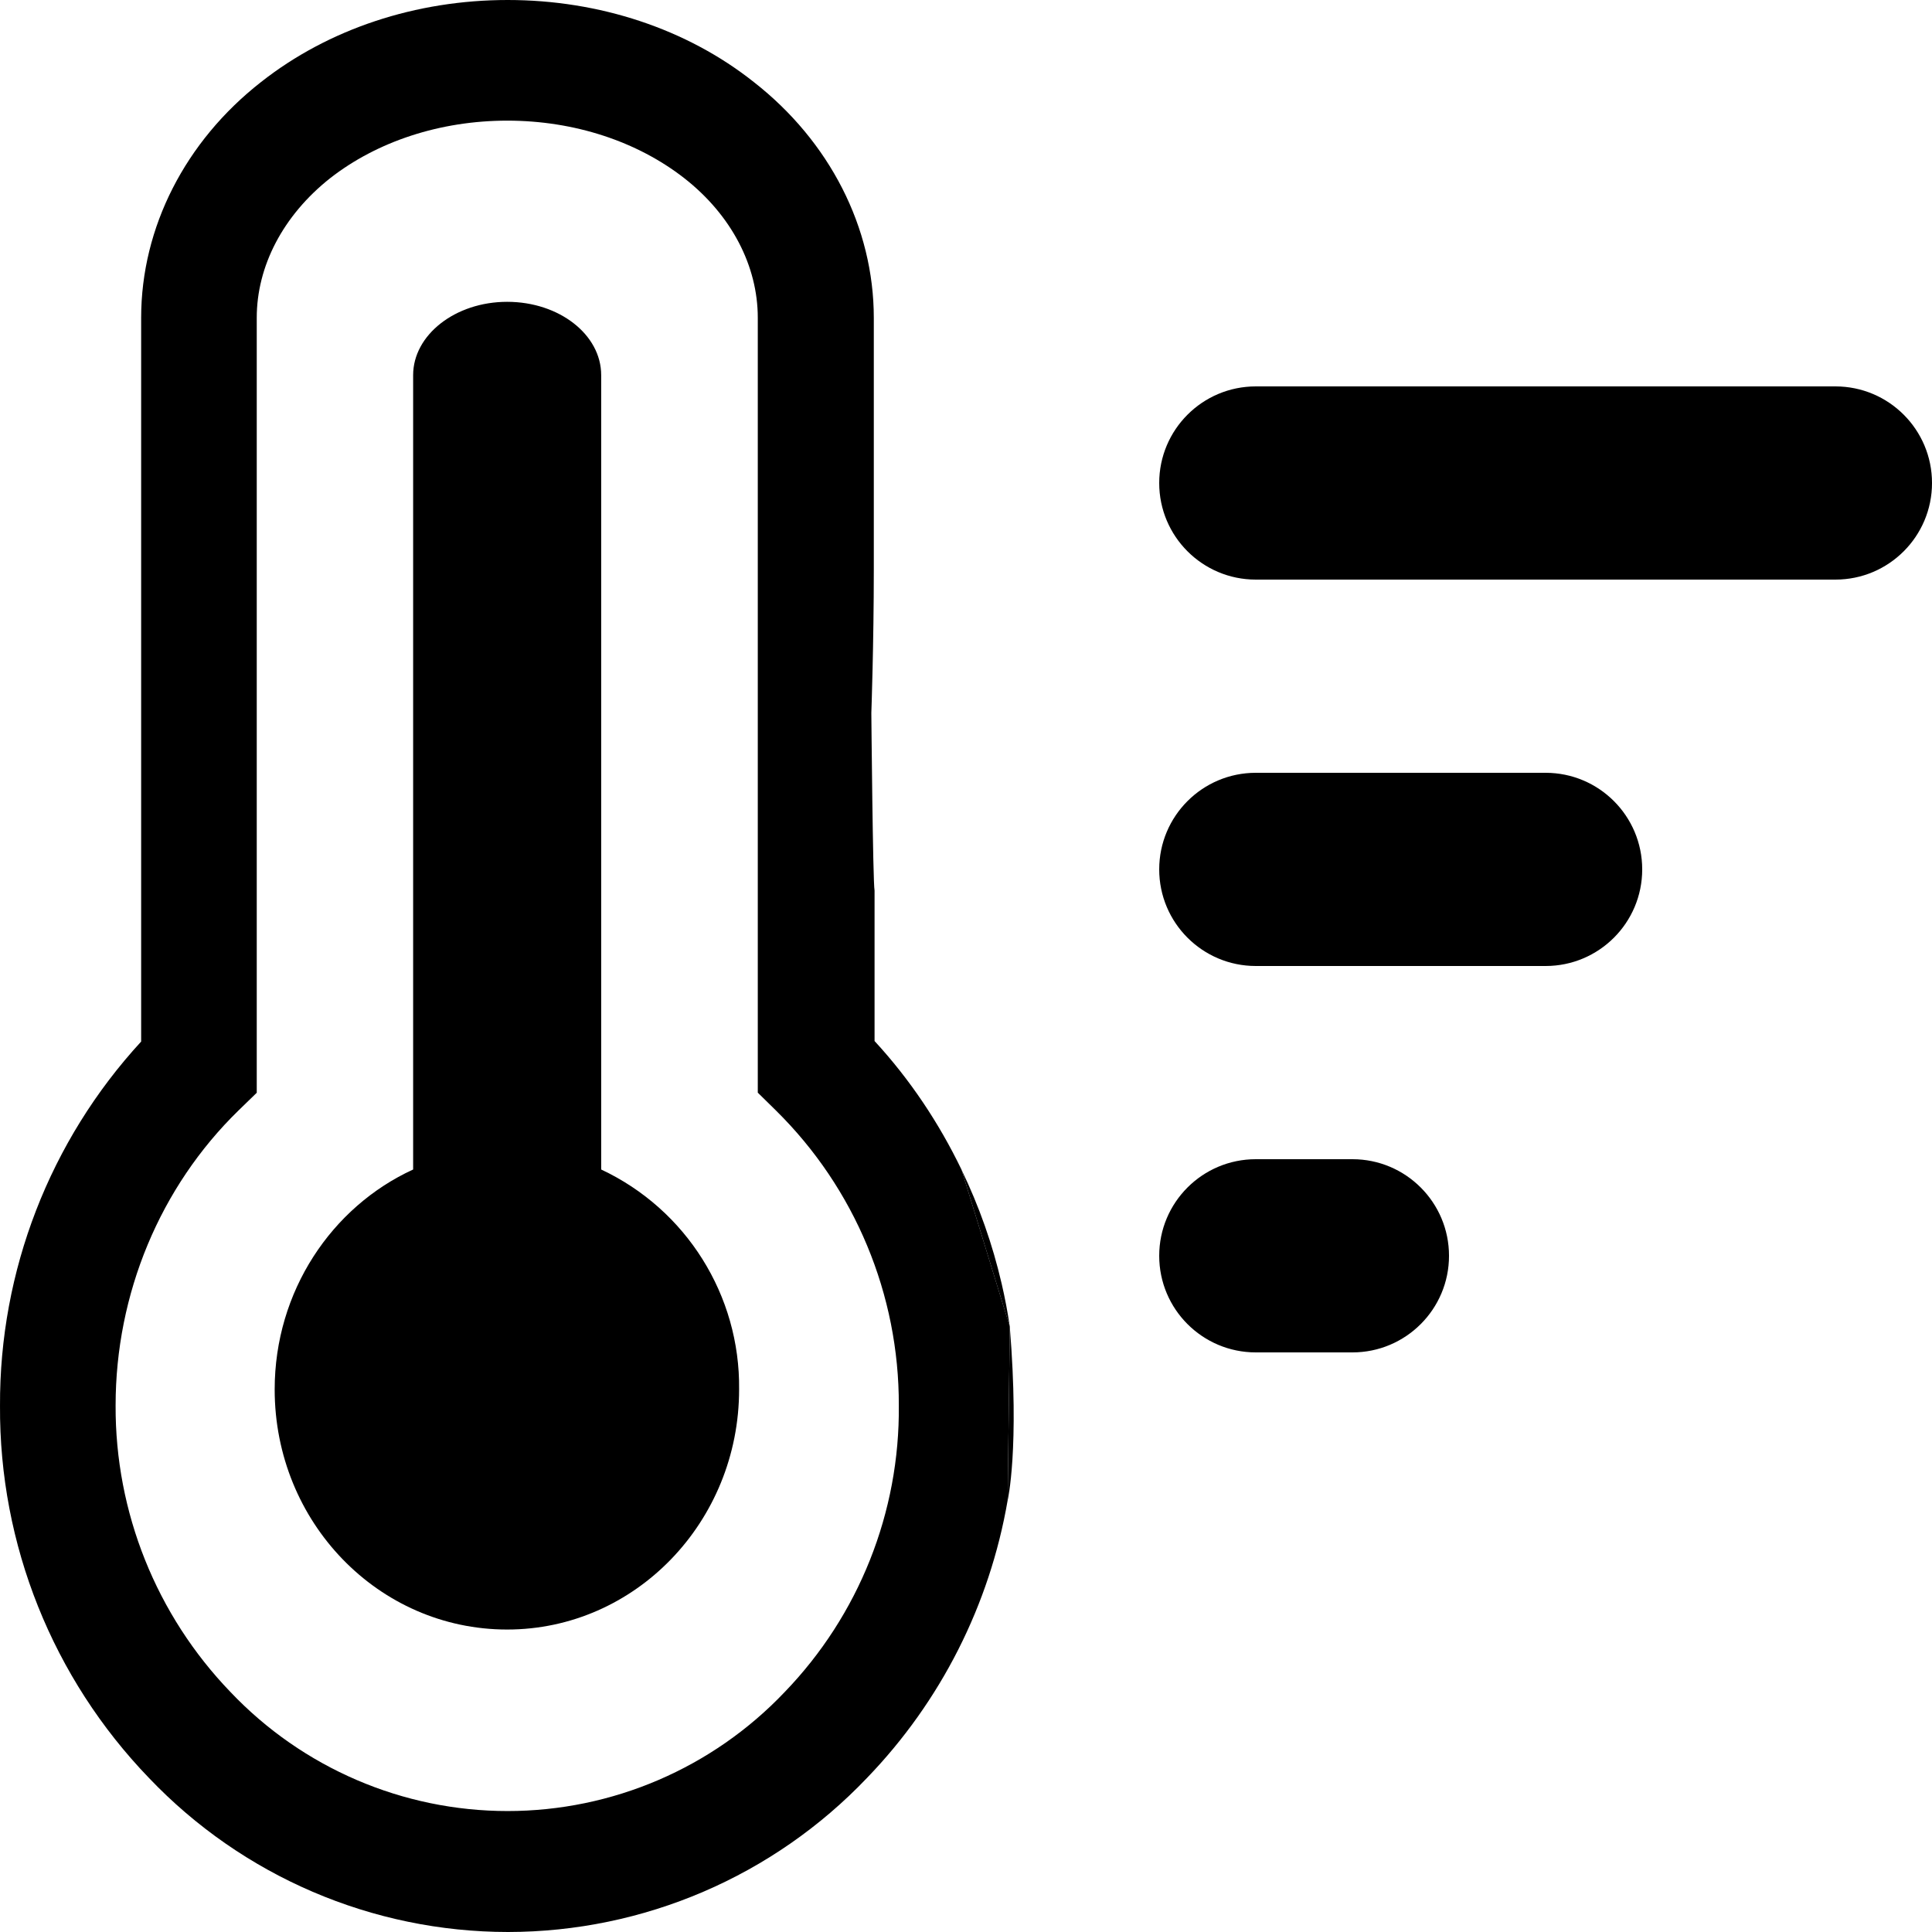
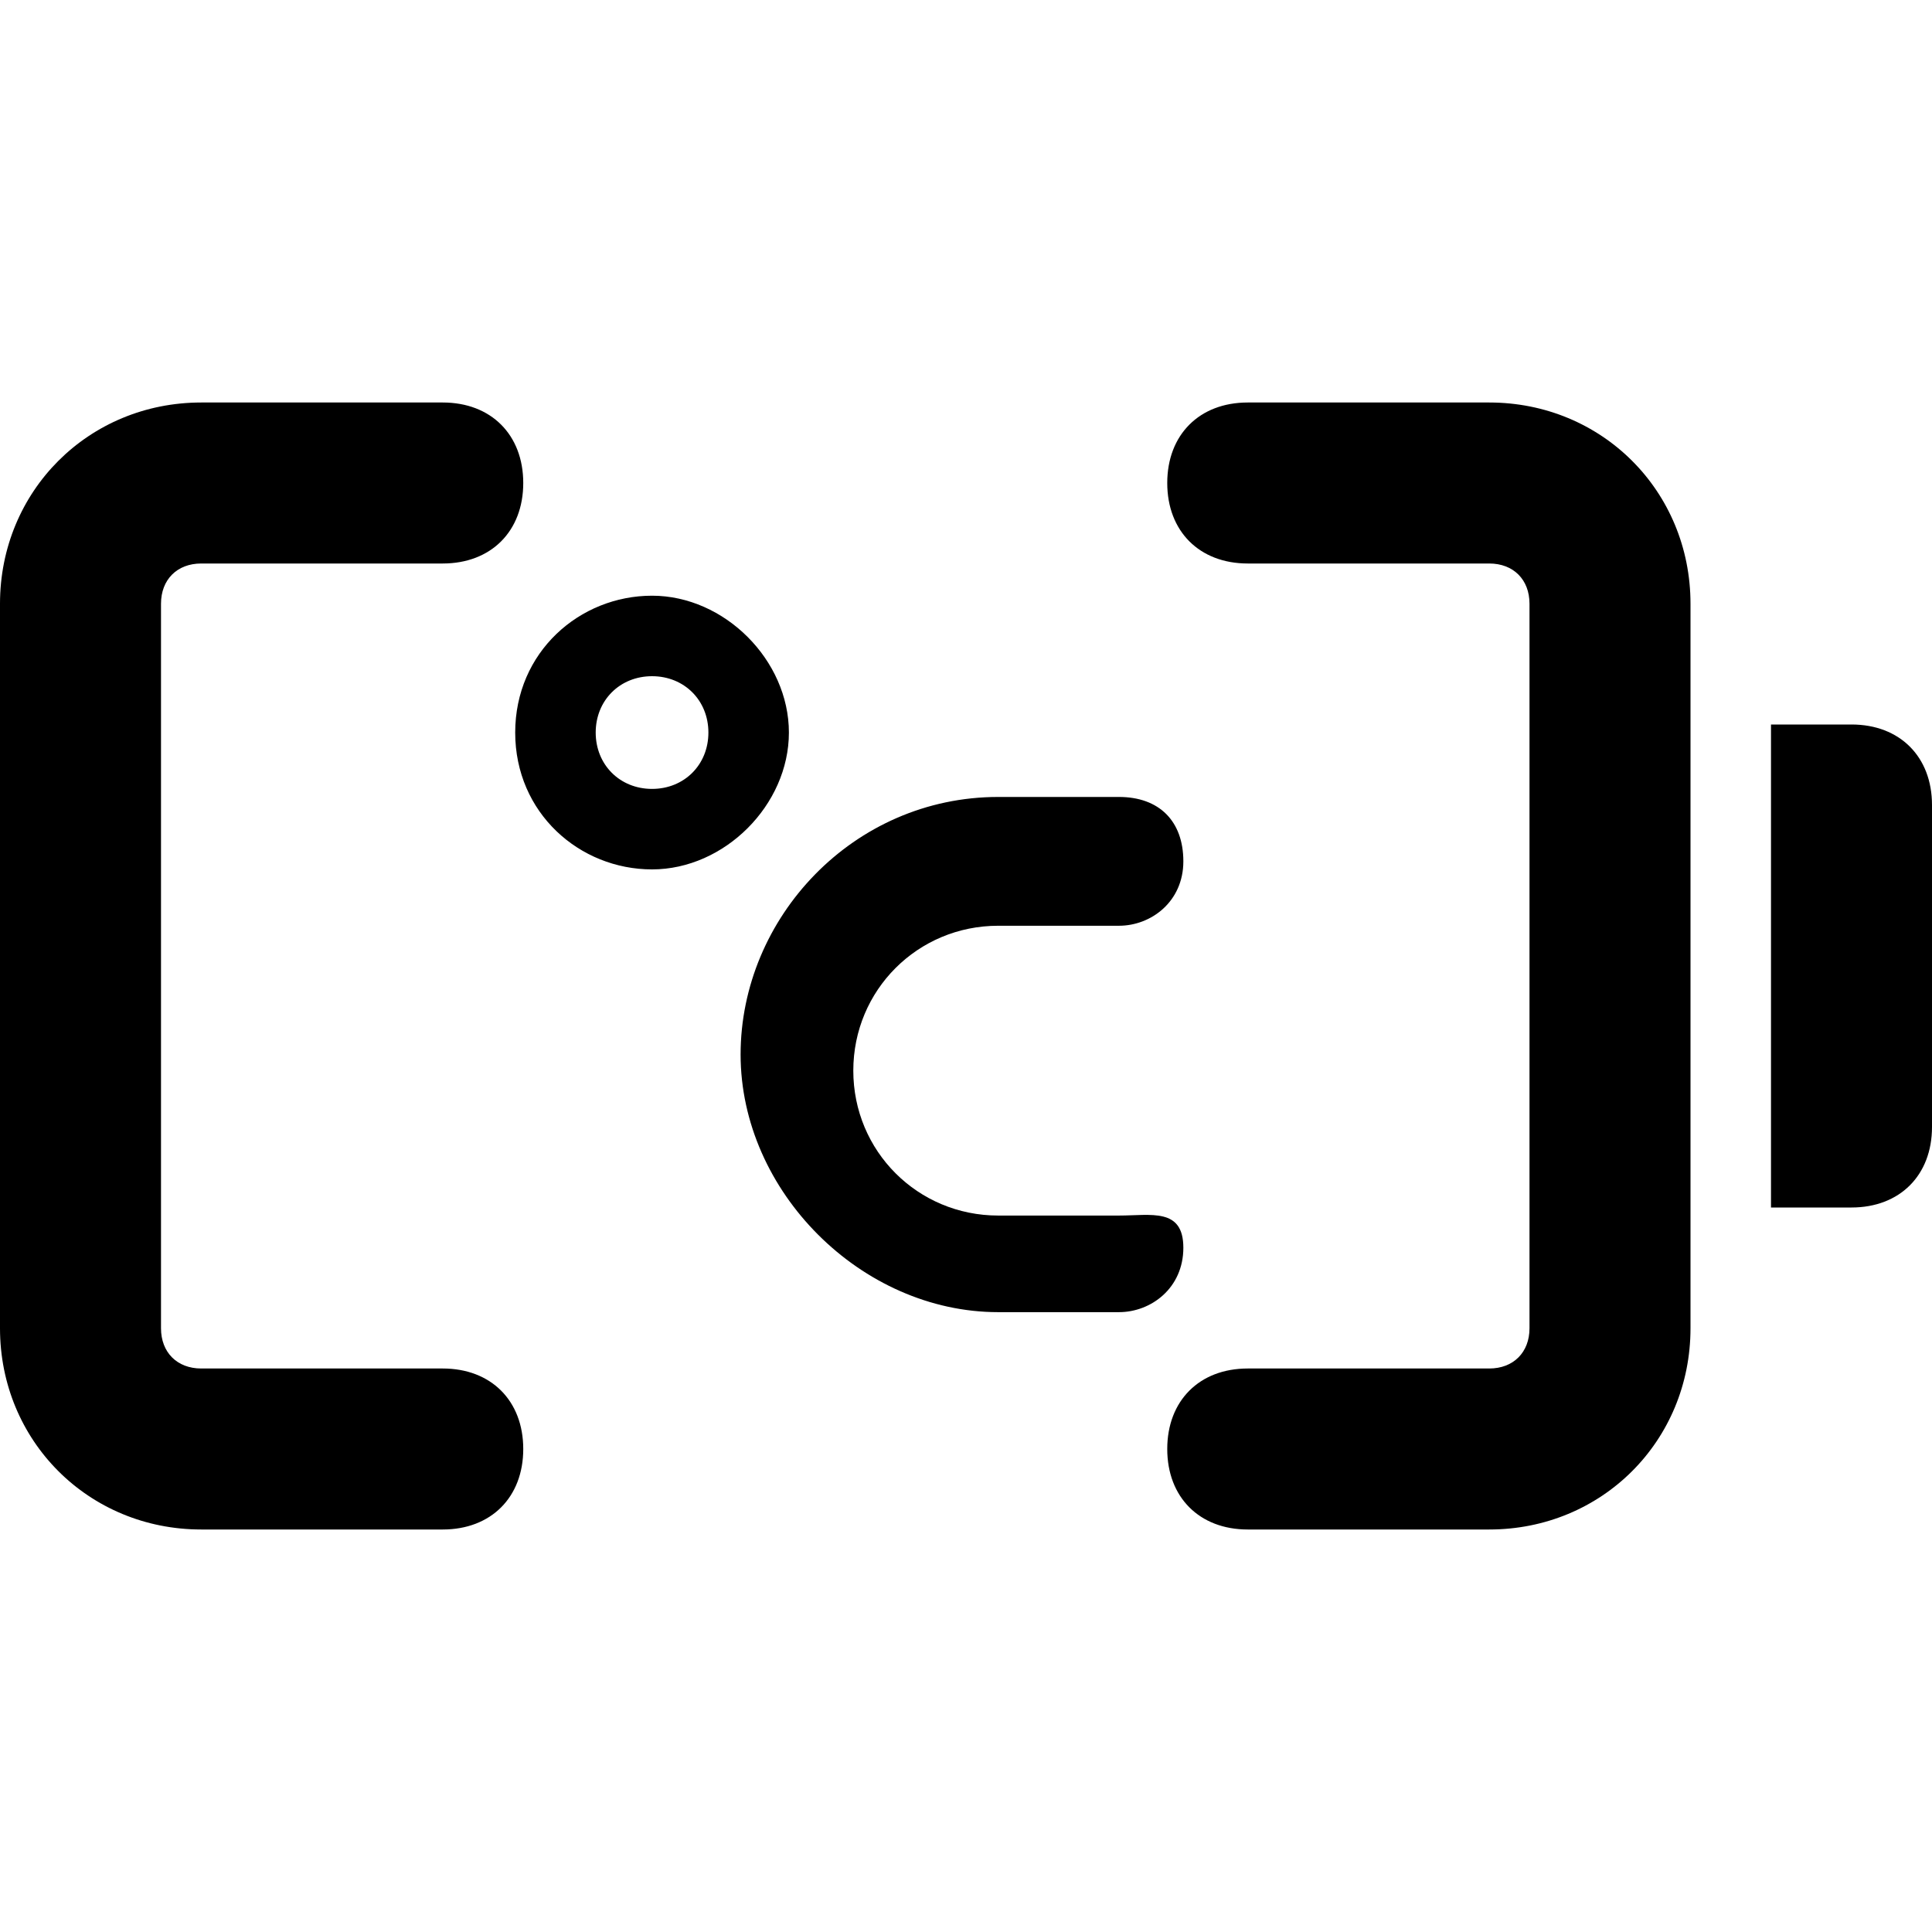
- <svg xmlns="http://www.w3.org/2000/svg" t="1754449313887" class="icon" viewBox="0 0 1024 1024" version="1.1" p-id="12770" width="200" height="200">
-   <path d="M463.535 551.822V472.007c-0.91-4.267-1.707-94.094-1.707-94.094s1.308-36.58 1.308-76.231V168.505c0-48.014-23.495-93.639-63.488-124.928C364.093 15.303 317.615 0 269.089 0c-48.583 0-95.004 15.303-130.788 43.52-39.993 31.289-63.488 76.914-63.488 124.928v383.602A283.25 283.25 0 0 0 0.005 745.131a281.771 281.771 0 0 0 78.962 197.234A262.997 262.997 0 0 0 269.26 1024a262.997 262.997 0 0 0 190.293-81.692 280.178 280.178 0 0 0 74.524-147.115l1.138-92.046-25.6-83.228c-11.947-24.747-27.307-47.787-46.08-68.153z m-61.895 27.307l9.671 9.5a218.51 218.51 0 0 1 65.081 156.274 215.723 215.723 0 0 1-60.473 151.893 202.524 202.524 0 0 1-293.774 0 217.486 217.486 0 0 1-60.871-151.893c0-59.164 23.552-115.769 65.081-156.274l9.728-9.444V168.391c0-27.193 13.824-54.101 38.912-73.956 24.917-19.456 58.311-30.492 93.867-30.492s68.892 11.036 93.81 30.492c25.088 19.627 38.969 46.592 38.969 73.956v410.738z" p-id="12771" />
-   <path d="M972.805 307.2h-307.2a51.2 51.2 0 0 1 0-102.4h307.2a51.2 51.2 0 0 1 0 102.4z m-441.913 373.134l4.324 22.869a278.756 278.756 0 0 0-4.324-22.869zM665.605 409.6h153.6a51.2 51.2 0 0 1 0 102.4h-153.6a51.2 51.2 0 0 1 0-102.4z m0 204.8h51.2a51.2 51.2 0 0 1 0 102.4h-51.2a51.2 51.2 0 0 1 0-102.4zM268.805 863.687c-68.153 0-123.221-56.832-123.221-127.26 0-51.996 30.208-96.768 73.387-116.565V198.827c0-21.276 22.3-38.855 49.835-38.855s49.835 17.351 49.835 38.855v421.035a127.147 127.147 0 0 1 73.102 116.565c0 70.201-55.068 127.26-122.937 127.26zM509.615 619.975l25.6 83.228-1.138 92.046s6.372-27.307 1.138-92.046l-4.324-22.869a288.37 288.37 0 0 0-21.276-60.359z" p-id="12772" />
+ <svg xmlns="http://www.w3.org/2000/svg" t="1755068203600" class="icon" viewBox="0 0 1024 1024" version="1.1" p-id="18335" width="200" height="200">
+   <path d="M418.133 388.267c0-38.4-34.133-72.533-72.533-72.533s-72.533 29.867-72.533 72.533 34.133 72.533 72.533 72.533 72.533-34.133 72.533-72.533z m-72.533 29.867c-17.067 0-29.867-12.8-29.867-29.867s12.8-29.867 29.867-29.867 29.867 12.8 29.867 29.867-12.8 29.867-29.867 29.867zM593.067 644.267h-64c-42.667 0-76.8-34.133-76.8-76.8s34.133-76.8 76.8-76.8h64c17.067 0 34.133-12.8 34.133-34.133s-12.8-34.133-34.133-34.133h-64c-76.8 0-136.533 64-136.533 136.533s64 136.533 136.533 136.533h64c17.067 0 34.133-12.8 34.133-34.133s-17.067-17.067-34.133-17.067z" p-id="18336" />
+   <path d="M789.333 213.333h-128c-25.6 0-42.667 17.067-42.667 42.667s17.067 42.667 42.667 42.667h128c12.8 0 21.333 8.533 21.333 21.333v384c0 12.8-8.533 21.333-21.333 21.333h-128c-25.6 0-42.667 17.067-42.667 42.667s17.067 42.667 42.667 42.667h128c59.733 0 106.667-46.933 106.667-106.667v-384C896 260.267 849.067 213.333 789.333 213.333zM234.667 725.333h-128c-12.8 0-21.333-8.533-21.333-21.333v-384c0-12.8 8.533-21.333 21.333-21.333h128c25.6 0 42.667-17.067 42.667-42.667s-17.067-42.667-42.667-42.667h-128C46.933 213.333 0 260.267 0 320v384C0 763.733 46.933 810.667 106.667 810.667h128c25.6 0 42.667-17.067 42.667-42.667s-17.067-42.667-42.667-42.667zM981.333 384h-42.667v256h42.667c25.6 0 42.667-17.067 42.667-42.667v-170.667c0-25.6-17.067-42.667-42.667-42.667z" p-id="18337" />
</svg>
